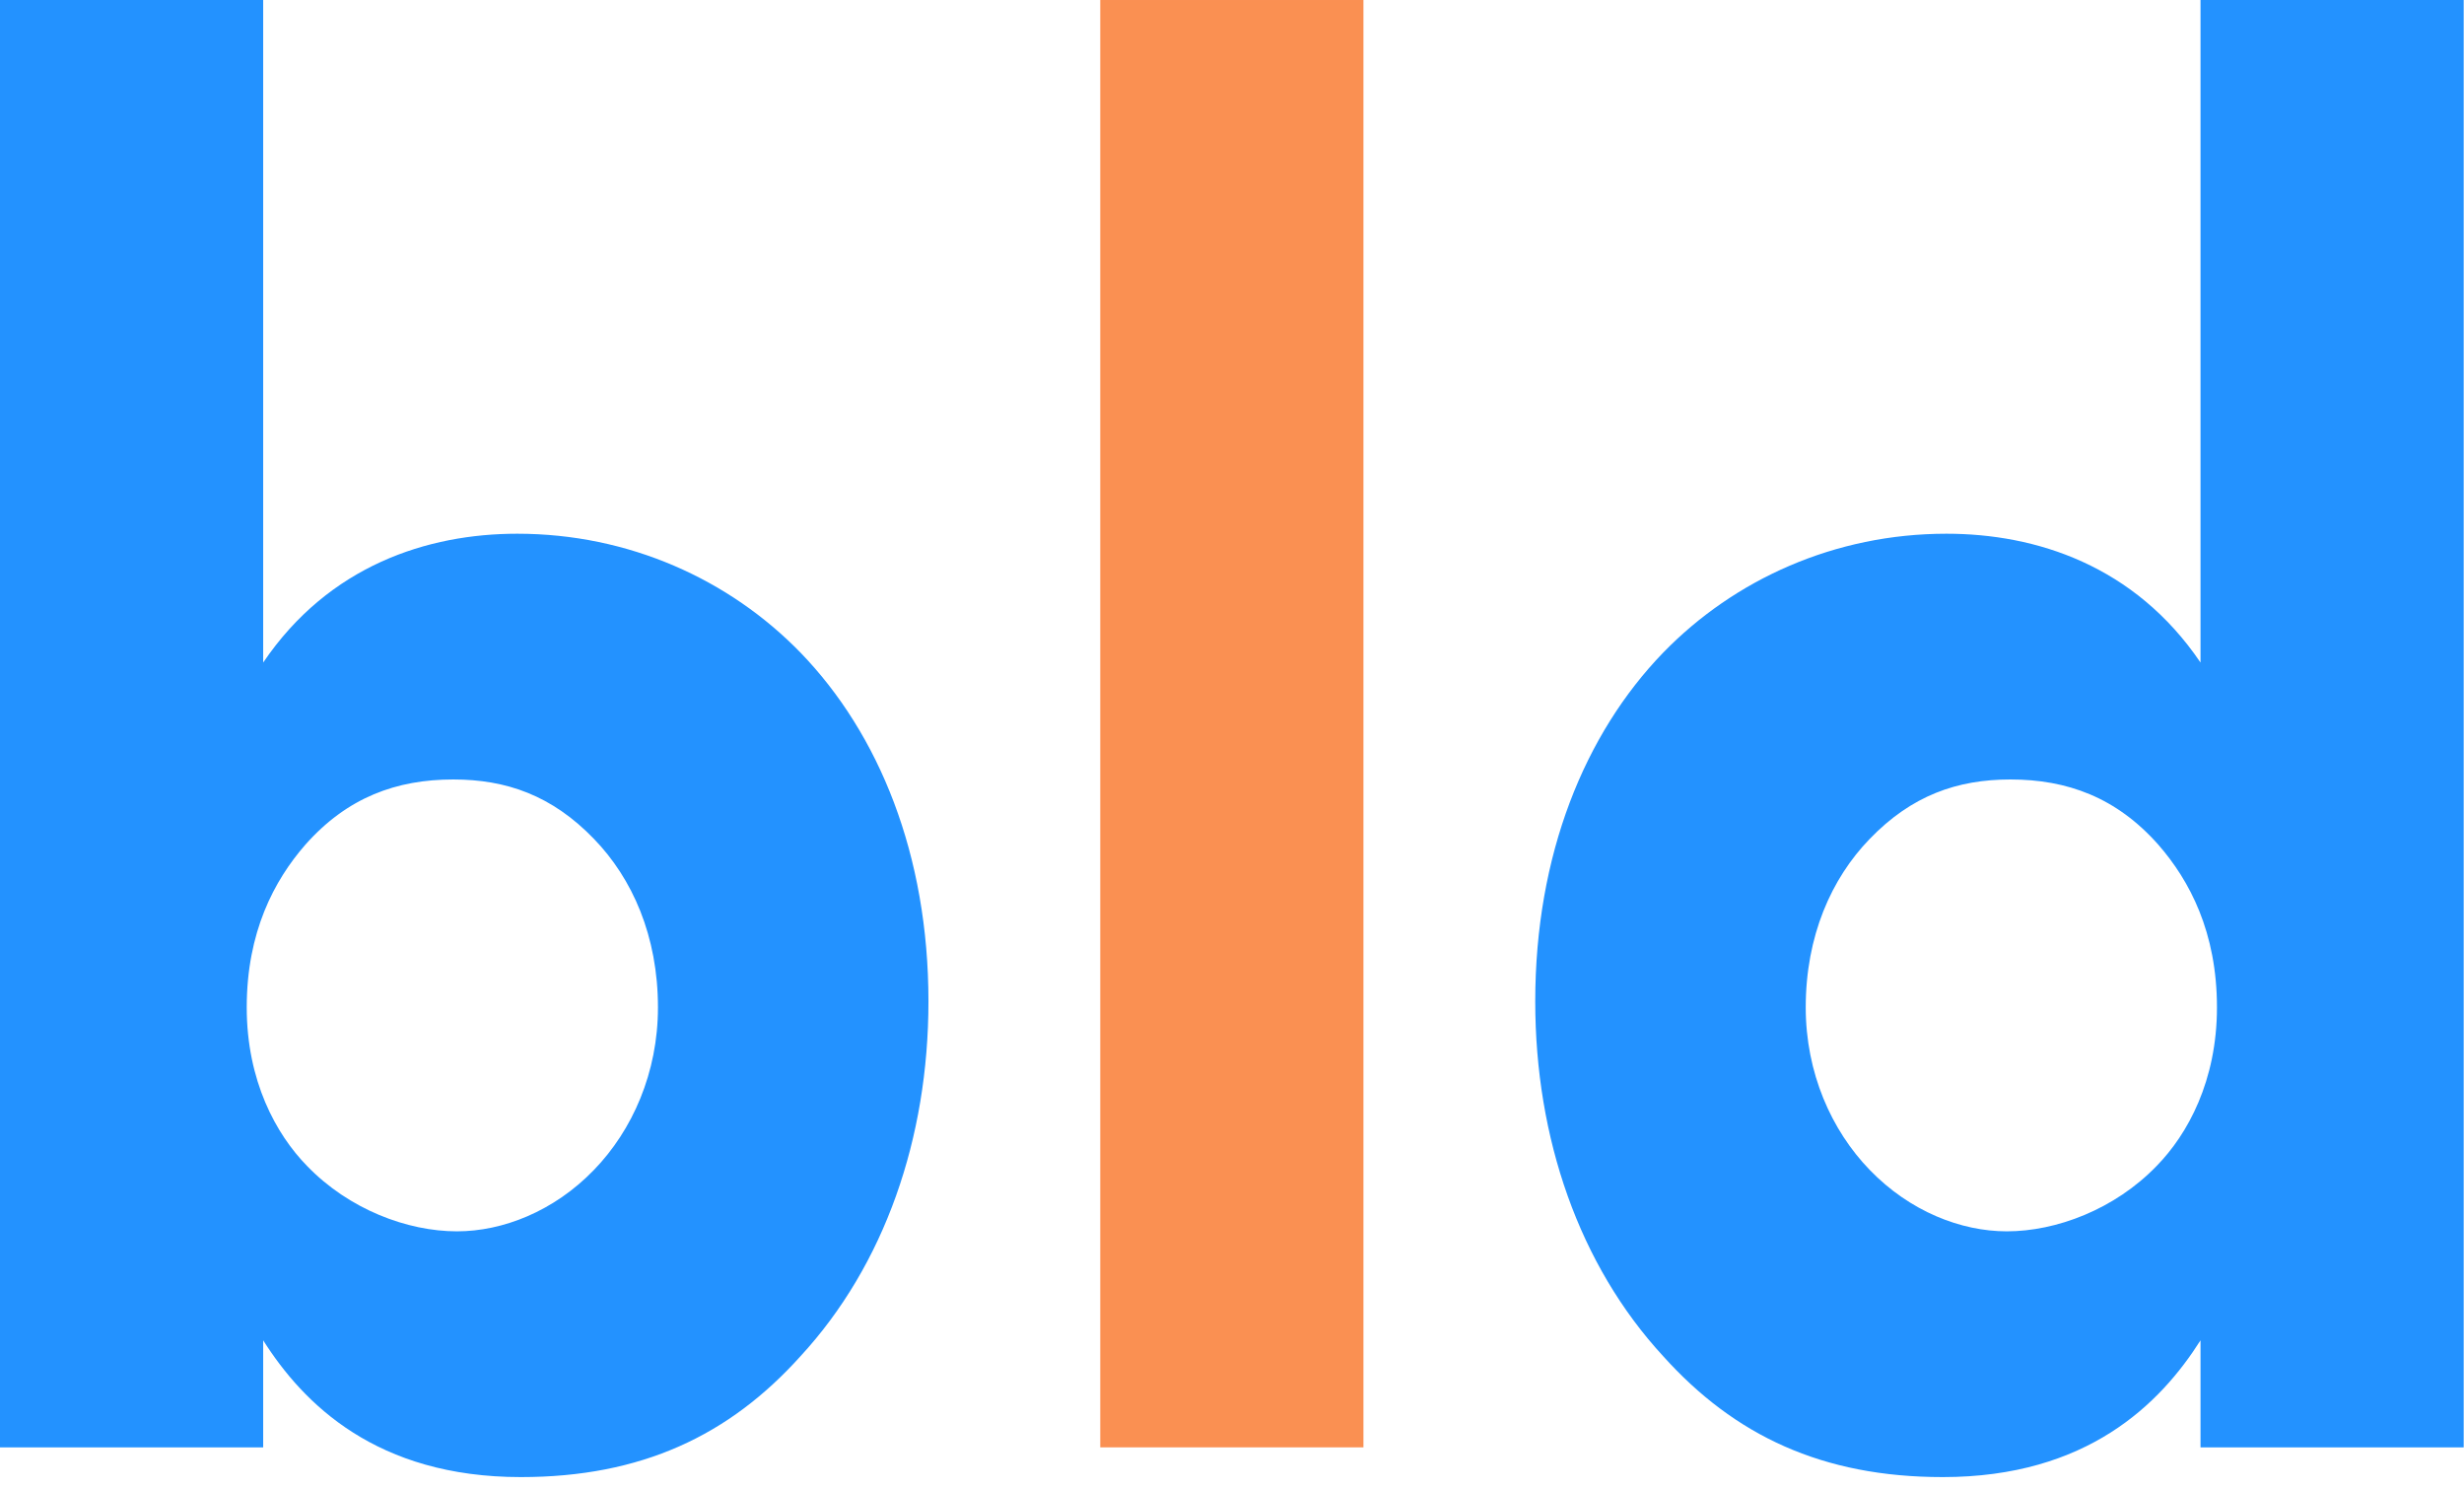
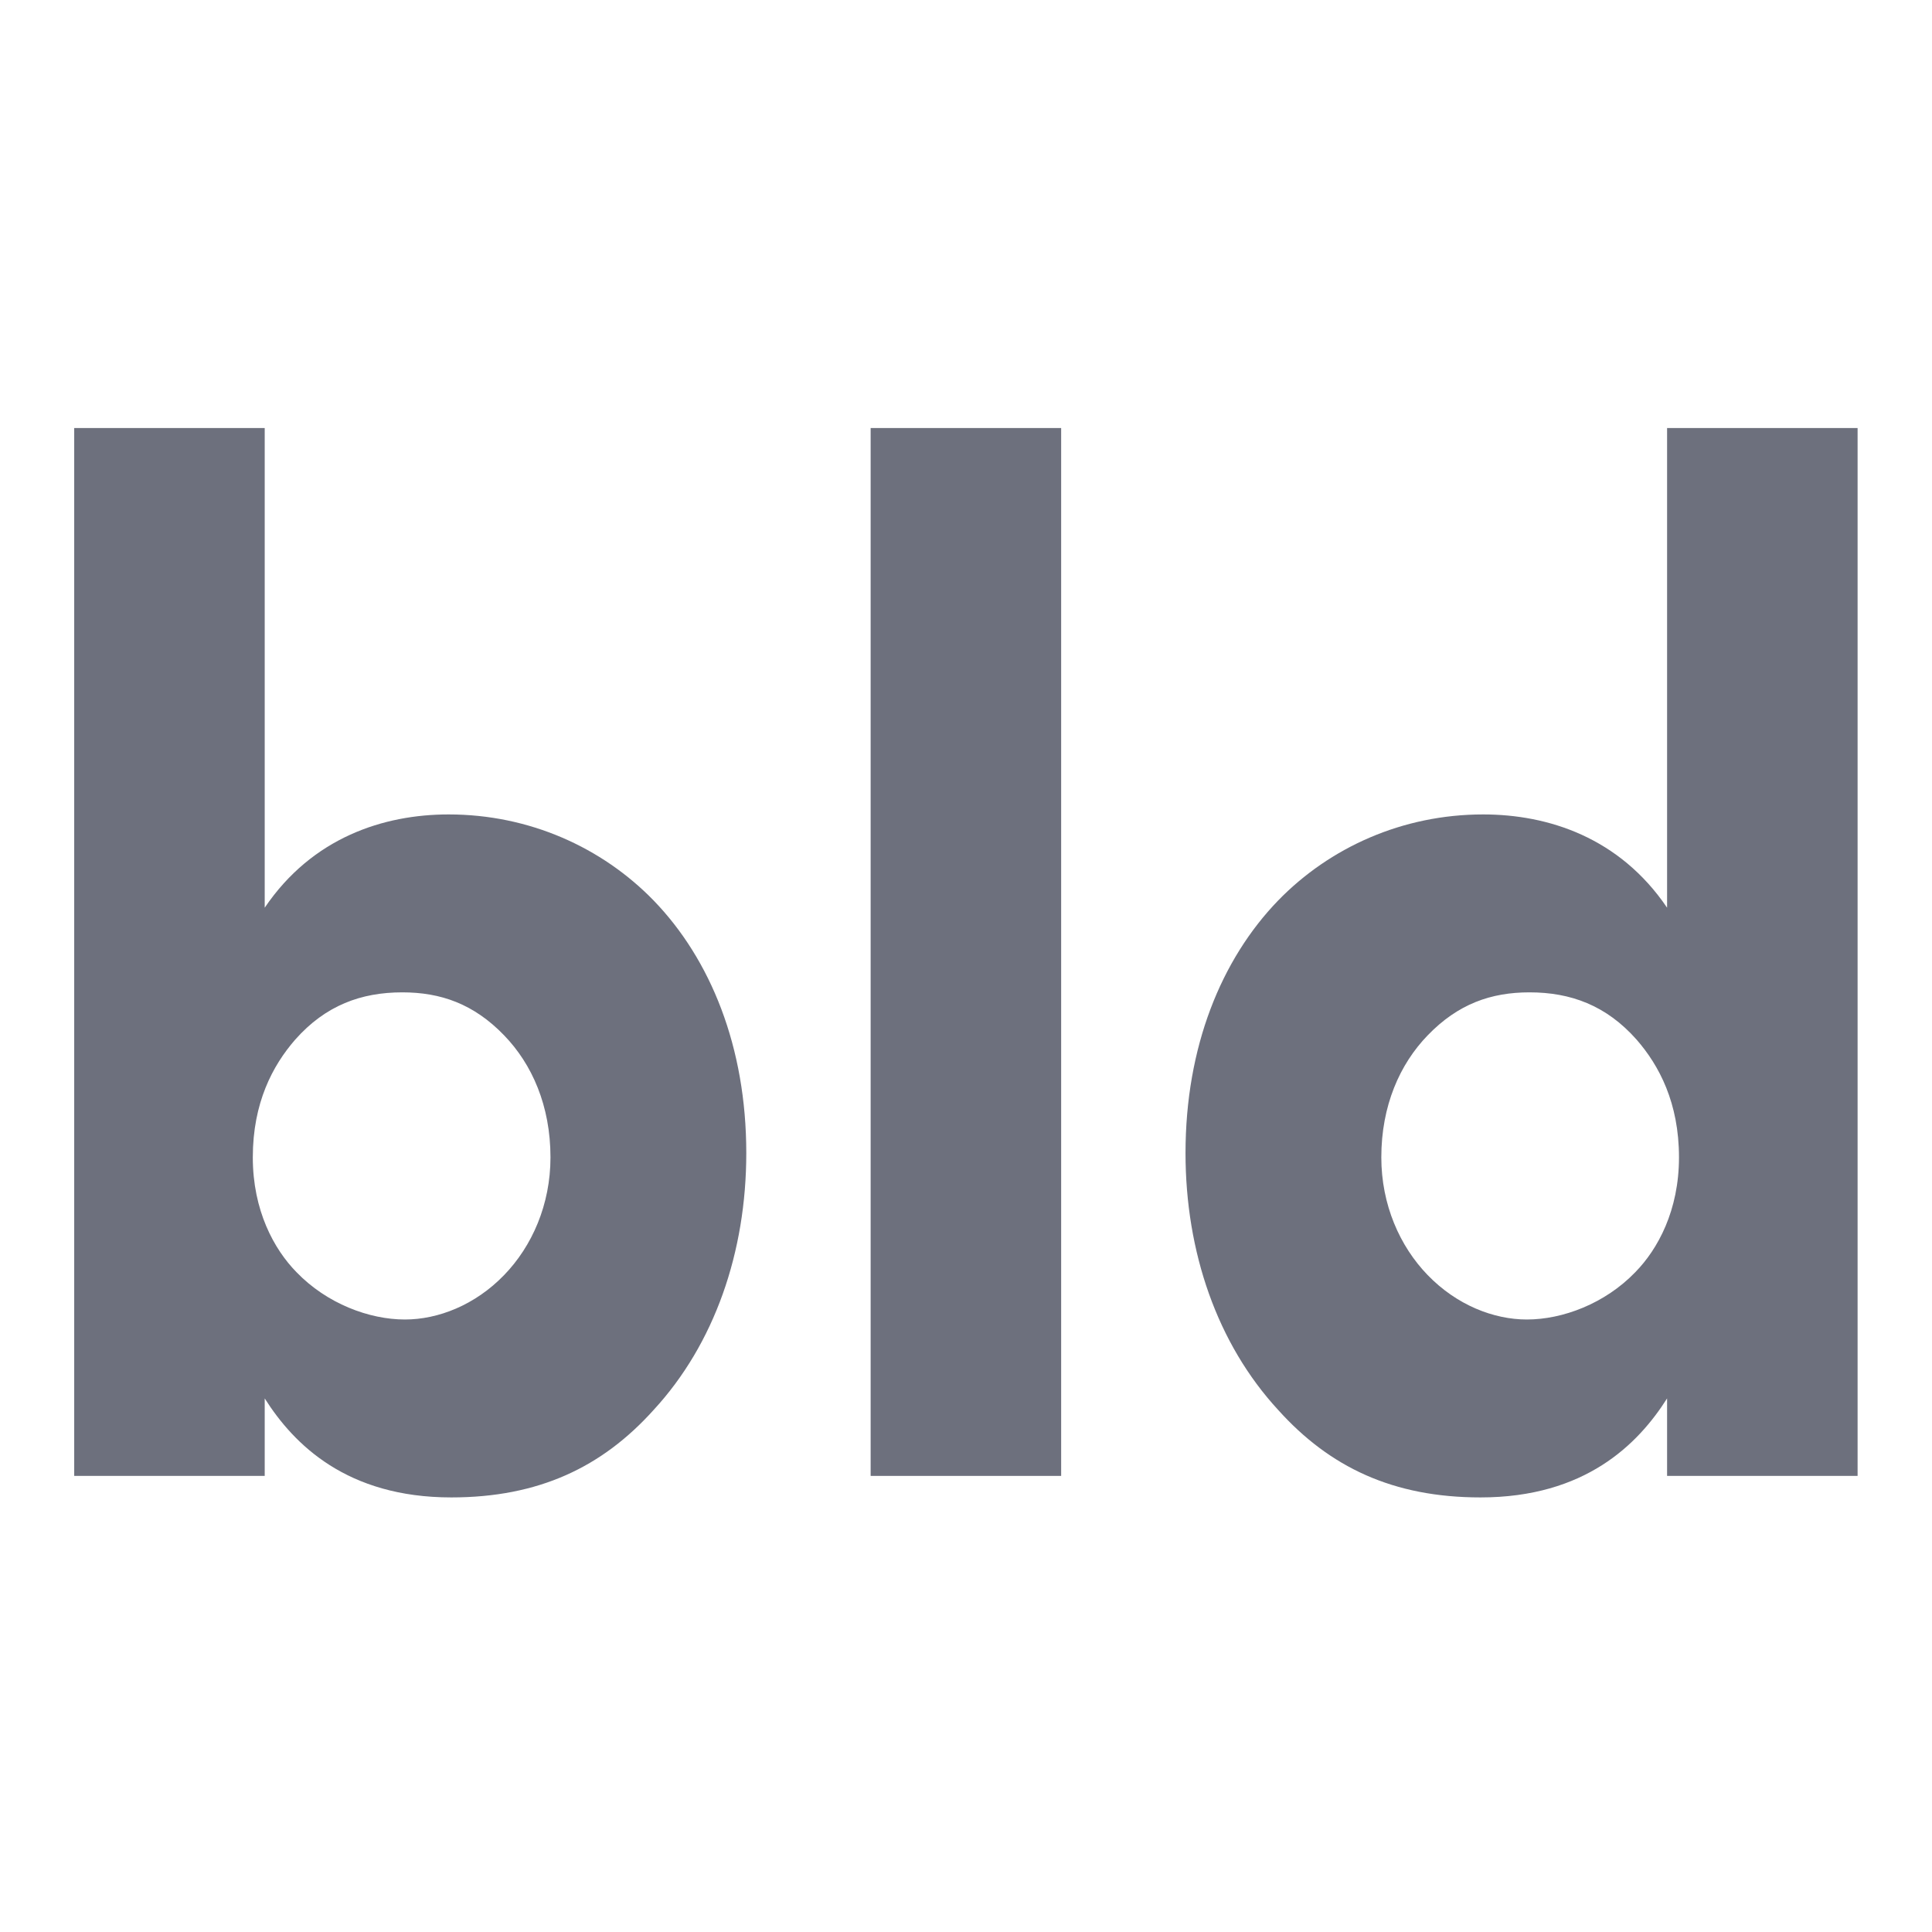
- <svg xmlns="http://www.w3.org/2000/svg" width="100%" height="100%" viewBox="0 0 179 108" version="1.1" xml:space="preserve" style="fill-rule:evenodd;clip-rule:evenodd;stroke-linejoin:round;stroke-miterlimit:2;">
-   <g transform="matrix(1,0,0,1,-210.511,-96.3382)">
-     <g transform="matrix(1,0,0,1,-23.3386,-649.816)">
-       <g transform="matrix(0.221288,0,0,0.24,73.9536,390.254)">
-         <path d="M722.568,1482.92L722.568,1921.1L808.968,1921.1L808.968,1888.7C822.168,1907.9 846.168,1930.1 893.568,1930.1C933.168,1930.1 961.968,1917.5 985.368,1893.5C1012.97,1865.9 1027.37,1827.5 1027.37,1786.1C1027.37,1741.7 1011.17,1705.1 985.368,1680.5C961.968,1658.3 928.968,1644.5 892.368,1644.5C862.968,1644.5 830.568,1654.1 808.968,1683.5L808.968,1482.92L722.568,1482.92ZM871.368,1718.9C888.768,1718.9 903.768,1723.7 917.568,1736.9C930.168,1748.9 938.568,1766.3 938.568,1787.9C938.568,1807.7 930.168,1825.1 917.568,1837.1C904.368,1849.7 887.568,1855.7 872.568,1855.7C856.368,1855.7 837.168,1849.1 823.368,1835.9C813.168,1826.3 803.568,1810.1 803.568,1787.9C803.568,1765.1 812.568,1749.5 822.768,1738.7C836.568,1724.3 852.768,1718.9 871.368,1718.9Z" style="fill:rgb(35,146,255);fill-rule:nonzero;" />
-         <rect x="1083.77" y="1482.92" width="86.4" height="438.182" style="fill:rgb(250,144,82);fill-rule:nonzero;" />
-         <path d="M1531.37,1482.92L1444.97,1482.92L1444.97,1683.5C1423.37,1654.1 1390.97,1644.5 1361.57,1644.5C1324.97,1644.5 1291.97,1658.3 1268.57,1680.5C1242.77,1705.1 1226.57,1741.7 1226.57,1786.1C1226.57,1827.5 1240.97,1865.9 1268.57,1893.5C1291.97,1917.5 1320.77,1930.1 1360.37,1930.1C1407.77,1930.1 1431.77,1907.9 1444.97,1888.7L1444.97,1921.1L1531.37,1921.1L1531.37,1482.92ZM1382.57,1718.9C1401.17,1718.9 1417.37,1724.3 1431.17,1738.7C1441.37,1749.5 1450.37,1765.1 1450.37,1787.9C1450.37,1810.1 1440.77,1826.3 1430.57,1835.9C1416.77,1849.1 1397.57,1855.7 1381.37,1855.7C1366.37,1855.7 1349.57,1849.7 1336.37,1837.1C1323.77,1825.1 1315.37,1807.7 1315.37,1787.9C1315.37,1766.3 1323.77,1748.9 1336.37,1736.9C1350.17,1723.7 1365.17,1718.9 1382.57,1718.9Z" style="fill:rgb(35,146,255);fill-rule:nonzero;" />
-       </g>
-     </g>
+ <svg xmlns="http://www.w3.org/2000/svg" width="100%" height="100%" viewBox="0 0 13 13" version="1.1" xml:space="preserve" style="fill-rule:evenodd;clip-rule:evenodd;stroke-linejoin:round;stroke-miterlimit:2;">
+   <g transform="matrix(0.0148368,0,0,0.0160913,-10.2213,-20.982)">
+     <path d="M722.568,1482.92L722.568,1921.1L808.968,1921.1L808.968,1888.7C822.168,1907.9 846.168,1930.1 893.568,1930.1C933.168,1930.1 961.968,1917.5 985.368,1893.5C1012.97,1865.9 1027.37,1827.5 1027.37,1786.1C1027.37,1741.7 1011.17,1705.1 985.368,1680.5C961.968,1658.3 928.968,1644.5 892.368,1644.5C862.968,1644.5 830.568,1654.1 808.968,1683.5L808.968,1482.92L722.568,1482.92ZM871.368,1718.9C888.768,1718.9 903.768,1723.7 917.568,1736.9C930.168,1748.9 938.568,1766.3 938.568,1787.9C938.568,1807.7 930.168,1825.1 917.568,1837.1C904.368,1849.7 887.568,1855.7 872.568,1855.7C856.368,1855.7 837.168,1849.1 823.368,1835.9C813.168,1826.3 803.568,1810.1 803.568,1787.9C803.568,1765.1 812.568,1749.5 822.768,1738.7C836.568,1724.3 852.768,1718.9 871.368,1718.9Z" style="fill:rgb(109,112,125);fill-rule:nonzero;" />
+   </g>
+   <g transform="matrix(0.0148368,0,0,0.0160913,-10.2213,-20.982)">
+     <rect x="1083.77" y="1482.92" width="86.4" height="438.182" style="fill:rgb(109,112,125);" />
+   </g>
+   <g transform="matrix(0.0148368,0,0,0.0160913,-10.2213,-20.982)">
+     <path d="M1531.37,1482.92L1444.97,1482.92L1444.97,1683.5C1423.37,1654.1 1390.97,1644.5 1361.57,1644.5C1324.97,1644.5 1291.97,1658.3 1268.57,1680.5C1242.77,1705.1 1226.57,1741.7 1226.57,1786.1C1226.57,1827.5 1240.97,1865.9 1268.57,1893.5C1291.97,1917.5 1320.77,1930.1 1360.37,1930.1C1407.77,1930.1 1431.77,1907.9 1444.97,1888.7L1444.97,1921.1L1531.37,1921.1L1531.37,1482.92ZM1382.57,1718.9C1401.17,1718.9 1417.37,1724.3 1431.17,1738.7C1441.37,1749.5 1450.37,1765.1 1450.37,1787.9C1450.37,1810.1 1440.77,1826.3 1430.57,1835.9C1416.77,1849.1 1397.57,1855.7 1381.37,1855.7C1366.37,1855.7 1349.57,1849.7 1336.37,1837.1C1323.77,1825.1 1315.37,1807.7 1315.37,1787.9C1315.37,1766.3 1323.77,1748.9 1336.37,1736.9C1350.17,1723.7 1365.17,1718.9 1382.57,1718.9Z" style="fill:rgb(109,112,125);fill-rule:nonzero;" />
  </g>
</svg>
